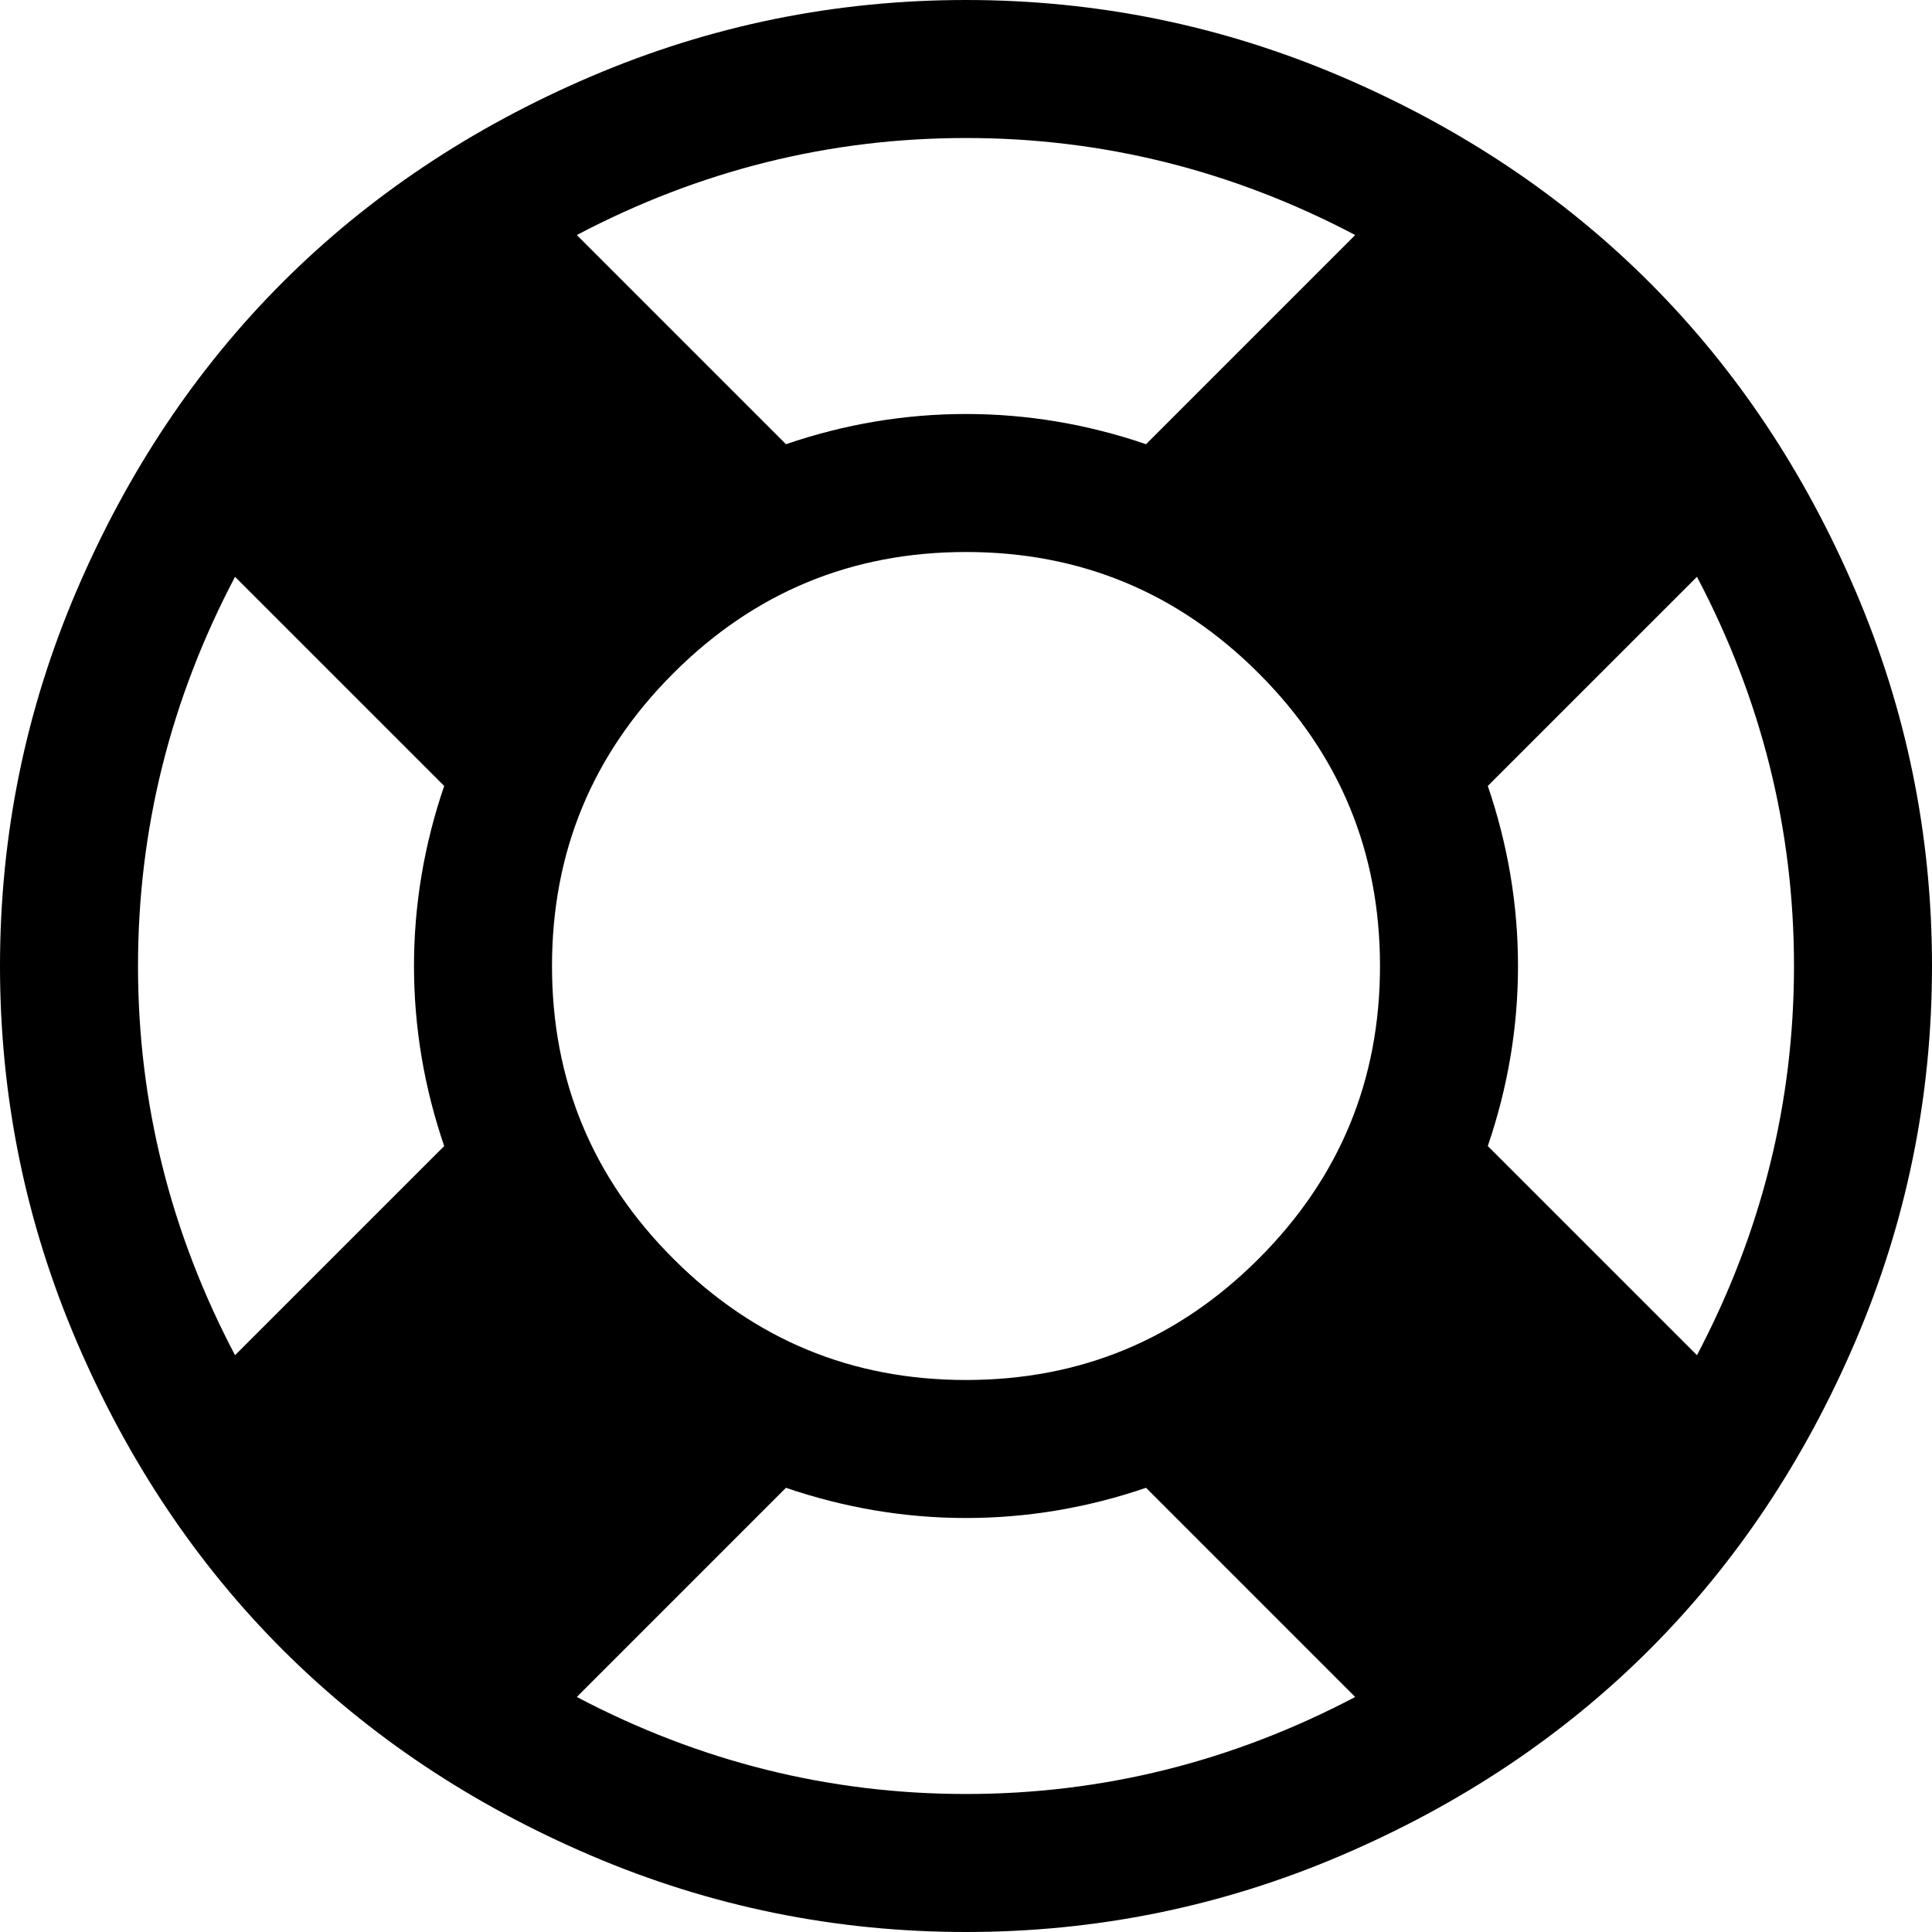
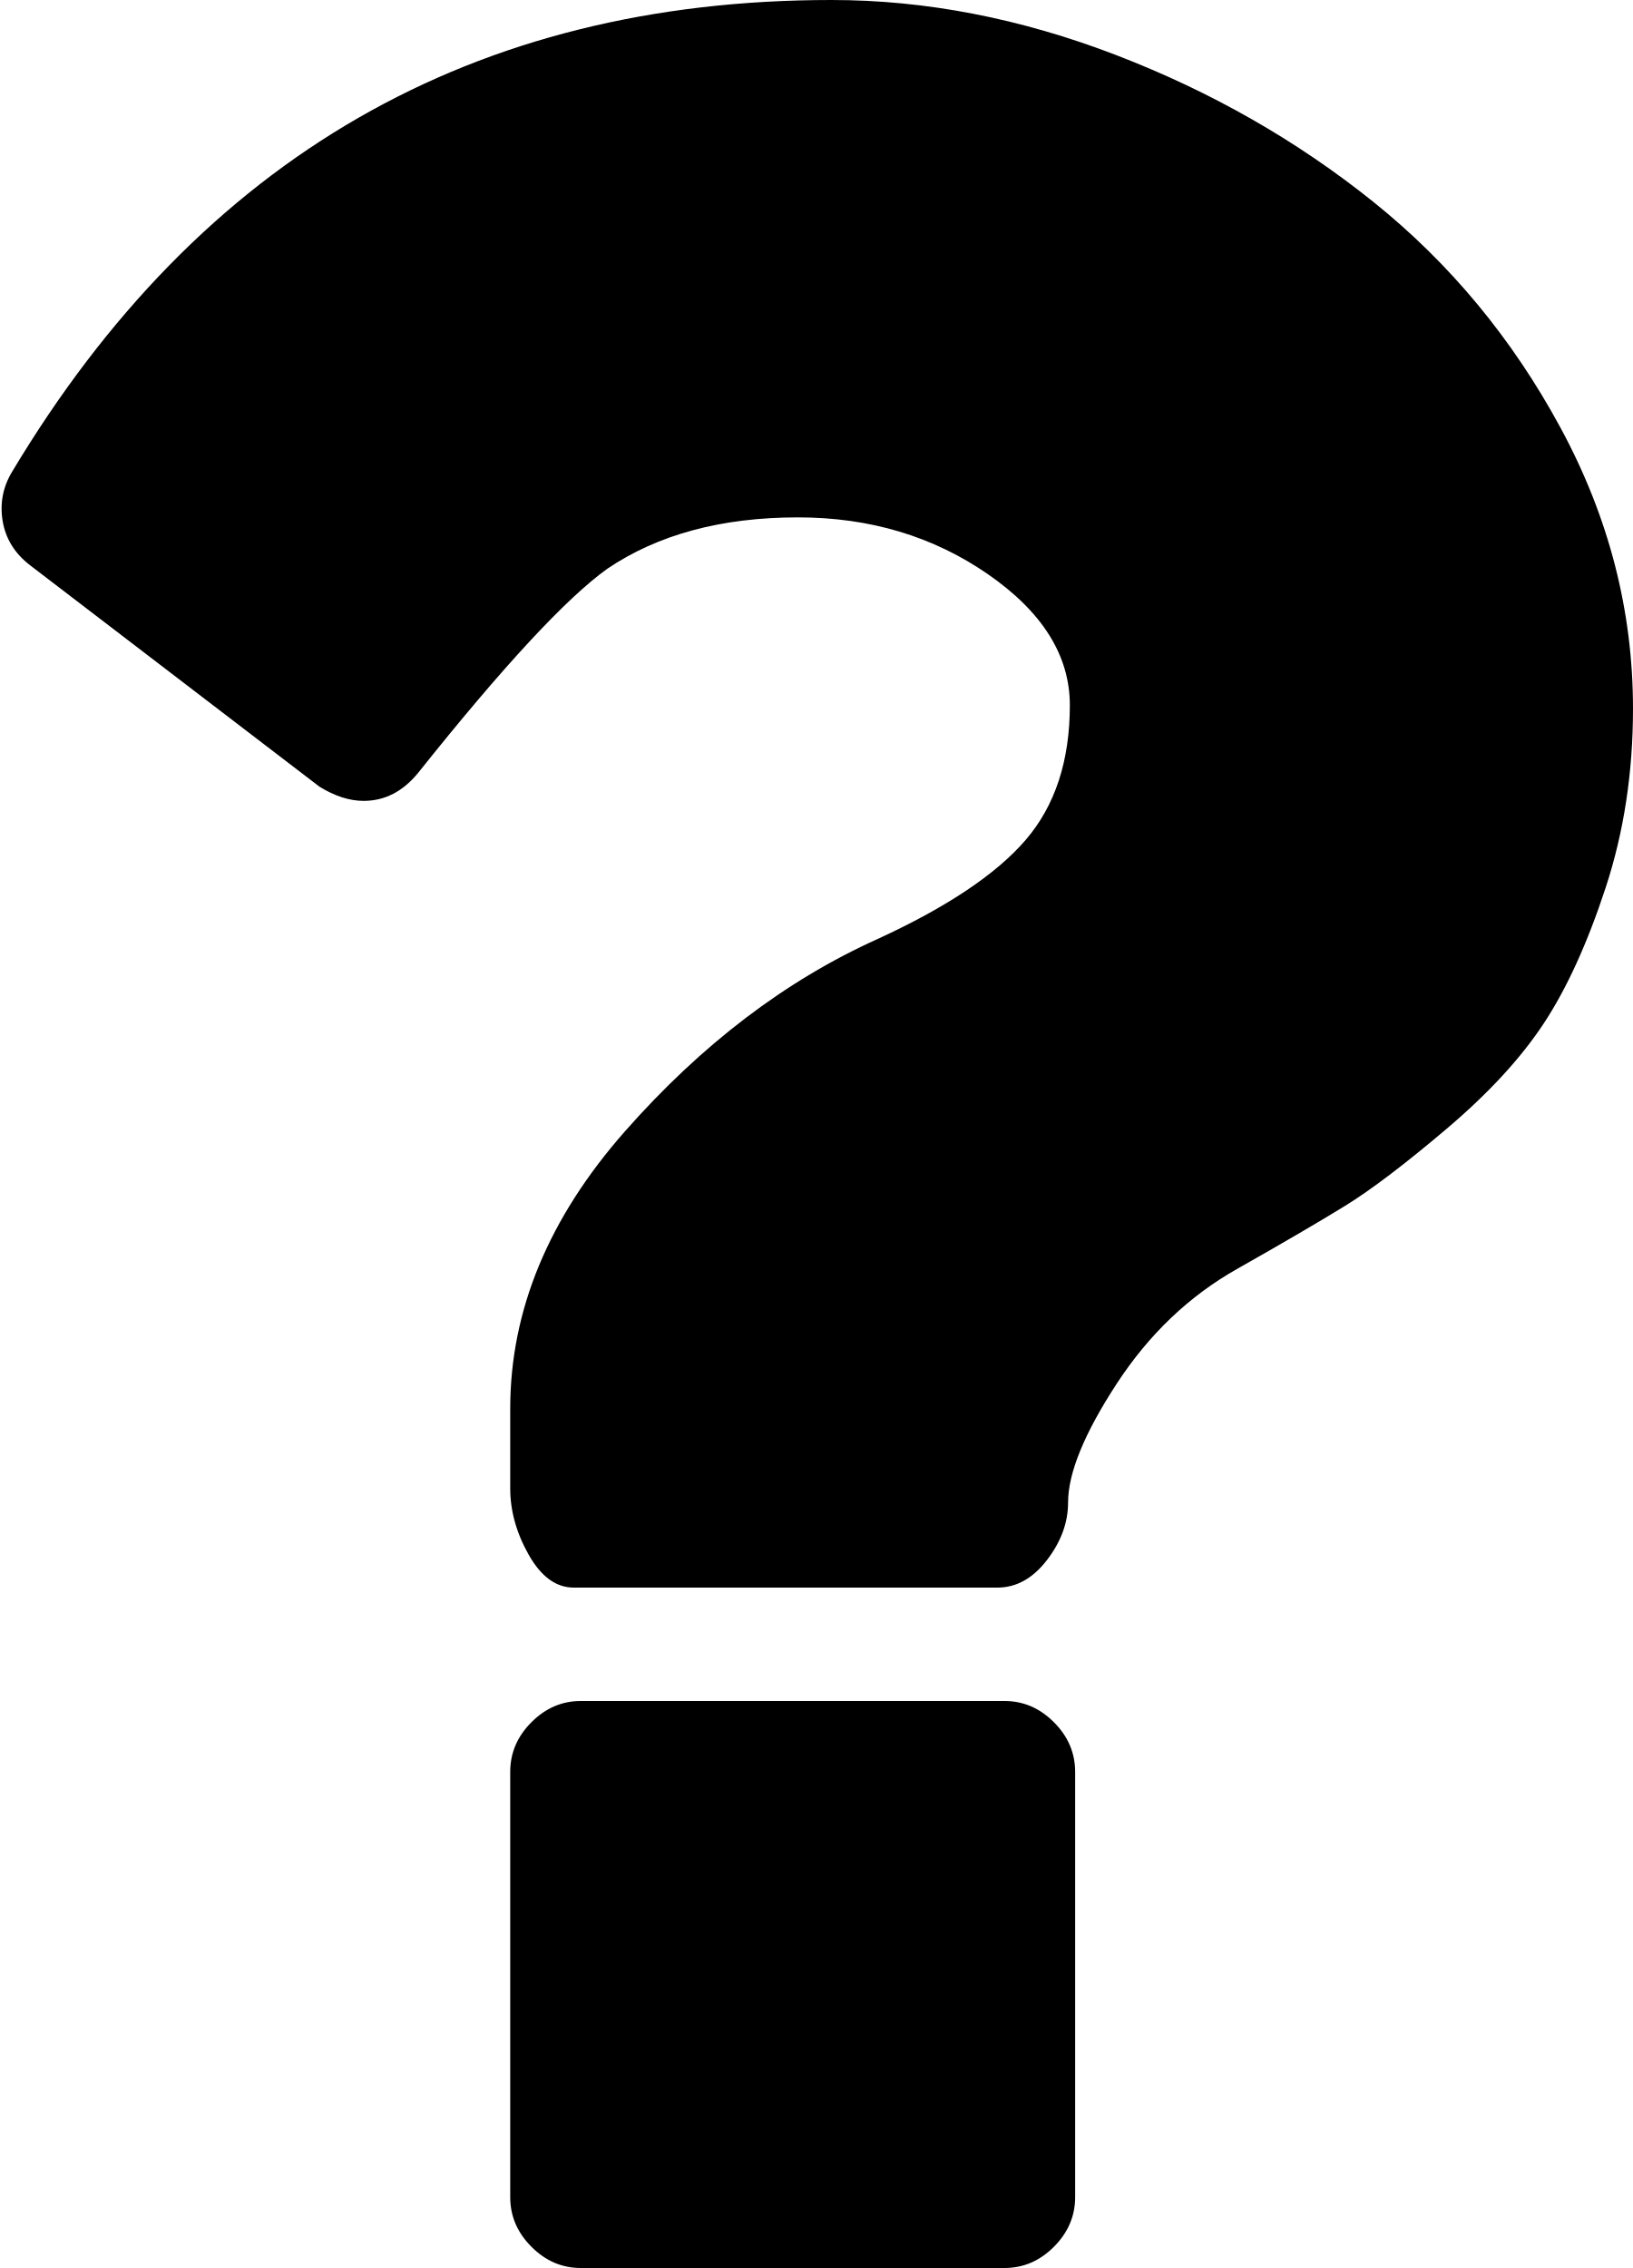
- <svg xmlns="http://www.w3.org/2000/svg" version="1.1" width="60px" height="60px">
-   <g transform="matrix(1 0 0 1 -880 -150 )">
-     <path d="M 18.348 2.377  C 22.054 0.792  25.938 0  30 0  C 34.062 0  37.946 0.792  41.652 2.377  C 45.357 3.962  48.549 6.094  51.228 8.772  C 53.906 11.451  56.038 14.643  57.623 18.348  C 59.208 22.054  60 25.938  60 30  C 60 34.062  59.208 37.946  57.623 41.652  C 56.038 45.357  53.906 48.549  51.228 51.228  C 48.549 53.906  45.357 56.038  41.652 57.623  C 37.946 59.208  34.062 60  30 60  C 25.938 60  22.054 59.208  18.348 57.623  C 14.643 56.038  11.451 53.906  8.772 51.228  C 6.094 48.549  3.962 45.357  2.377 41.652  C 0.792 37.946  0 34.062  0 30  C 0 25.938  0.792 22.054  2.377 18.348  C 3.962 14.643  6.094 11.451  8.772 8.772  C 11.451 6.094  14.643 3.962  18.348 2.377  Z M 42.087 7.299  C 38.27 5.29  34.241 4.286  30 4.286  C 25.759 4.286  21.73 5.29  17.913 7.299  L 24.408 13.795  C 26.239 13.17  28.103 12.857  30 12.857  C 31.897 12.857  33.761 13.17  35.592 13.795  L 42.087 7.299  Z M 4.286 30  C 4.286 34.241  5.29 38.27  7.299 42.087  L 13.795 35.592  C 13.17 33.761  12.857 31.897  12.857 30  C 12.857 28.103  13.17 26.239  13.795 24.408  L 7.299 17.913  C 5.29 21.73  4.286 25.759  4.286 30  Z M 17.913 52.701  C 21.73 54.71  25.759 55.714  30 55.714  C 34.241 55.714  38.27 54.71  42.087 52.701  L 35.592 46.205  C 33.761 46.83  31.897 47.143  30 47.143  C 28.103 47.143  26.239 46.83  24.408 46.205  L 17.913 52.701  Z M 20.91 39.09  C 23.421 41.602  26.451 42.857  30 42.857  C 33.549 42.857  36.579 41.602  39.09 39.09  C 41.602 36.579  42.857 33.549  42.857 30  C 42.857 26.451  41.602 23.421  39.09 20.91  C 36.579 18.398  33.549 17.143  30 17.143  C 26.451 17.143  23.421 18.398  20.91 20.91  C 18.398 23.421  17.143 26.451  17.143 30  C 17.143 33.549  18.398 36.579  20.91 39.09  Z M 47.143 30  C 47.143 31.897  46.83 33.761  46.205 35.592  L 52.701 42.087  C 54.71 38.27  55.714 34.241  55.714 30  C 55.714 25.759  54.71 21.73  52.701 17.913  L 46.205 24.408  C 46.83 26.239  47.143 28.103  47.143 30  Z " fill-rule="nonzero" fill="#000000" stroke="none" transform="matrix(1 0 0 1 880 150 )" />
+ <svg xmlns="http://www.w3.org/2000/svg" version="1.1" width="36px" height="50px">
+   <g transform="matrix(1 0 0 1 -389 -150 )">
+     <path d="M 23.235 37.969  C 23.546 38.281  23.702 38.646  23.702 39.062  L 23.702 48.438  C 23.702 48.854  23.546 49.219  23.235 49.531  C 22.923 49.844  22.56 50  22.145 50  L 12.804 50  C 12.389 50  12.026 49.844  11.715 49.531  C 11.403 49.219  11.248 48.854  11.248 48.438  L 11.248 39.062  C 11.248 38.646  11.403 38.281  11.715 37.969  C 12.026 37.656  12.389 37.5  12.804 37.5  L 22.145 37.5  C 22.56 37.5  22.923 37.656  23.235 37.969  Z M 34.404 9.434  C 35.468 11.4  36 13.464  36 15.625  C 36 17.031  35.799 18.346  35.397 19.57  C 34.995 20.794  34.541 21.79  34.035 22.559  C 33.529 23.327  32.815 24.102  31.894 24.883  C 30.973 25.664  30.227 26.23  29.656 26.582  C 29.085 26.934  28.294 27.396  27.282 27.969  C 26.218 28.568  25.33 29.414  24.616 30.508  C 23.903 31.602  23.546 32.474  23.546 33.125  C 23.546 33.568  23.39 33.991  23.079 34.395  C 22.768 34.798  22.404 35  21.989 35  L 12.649 35  C 12.259 35  11.929 34.759  11.656 34.277  C 11.384 33.796  11.248 33.307  11.248 32.812  L 11.248 31.055  C 11.248 28.893  12.091 26.855  13.777 24.941  C 15.464 23.027  17.319 21.615  19.343 20.703  C 20.874 20  21.963 19.271  22.612 18.516  C 23.261 17.76  23.585 16.771  23.585 15.547  C 23.585 14.453  22.982 13.49  21.775 12.656  C 20.569 11.823  19.174 11.406  17.591 11.406  C 15.905 11.406  14.504 11.784  13.388 12.539  C 12.48 13.19  11.092 14.688  9.224 17.031  C 8.886 17.448  8.484 17.656  8.017 17.656  C 7.706 17.656  7.382 17.552  7.044 17.344  L 0.662 12.461  C 0.324 12.201  0.123 11.875  0.058 11.484  C -0.006 11.094  0.065 10.729  0.272 10.391  C 4.424 3.464  10.443 0  18.331 0  C 20.406 0  22.495 0.404  24.597 1.211  C 26.698 2.018  28.592 3.099  30.279 4.453  C 31.965 5.807  33.341 7.467  34.404 9.434  Z " fill-rule="nonzero" fill="#000000" stroke="none" transform="matrix(1 0 0 1 389 150 )" />
  </g>
</svg>
